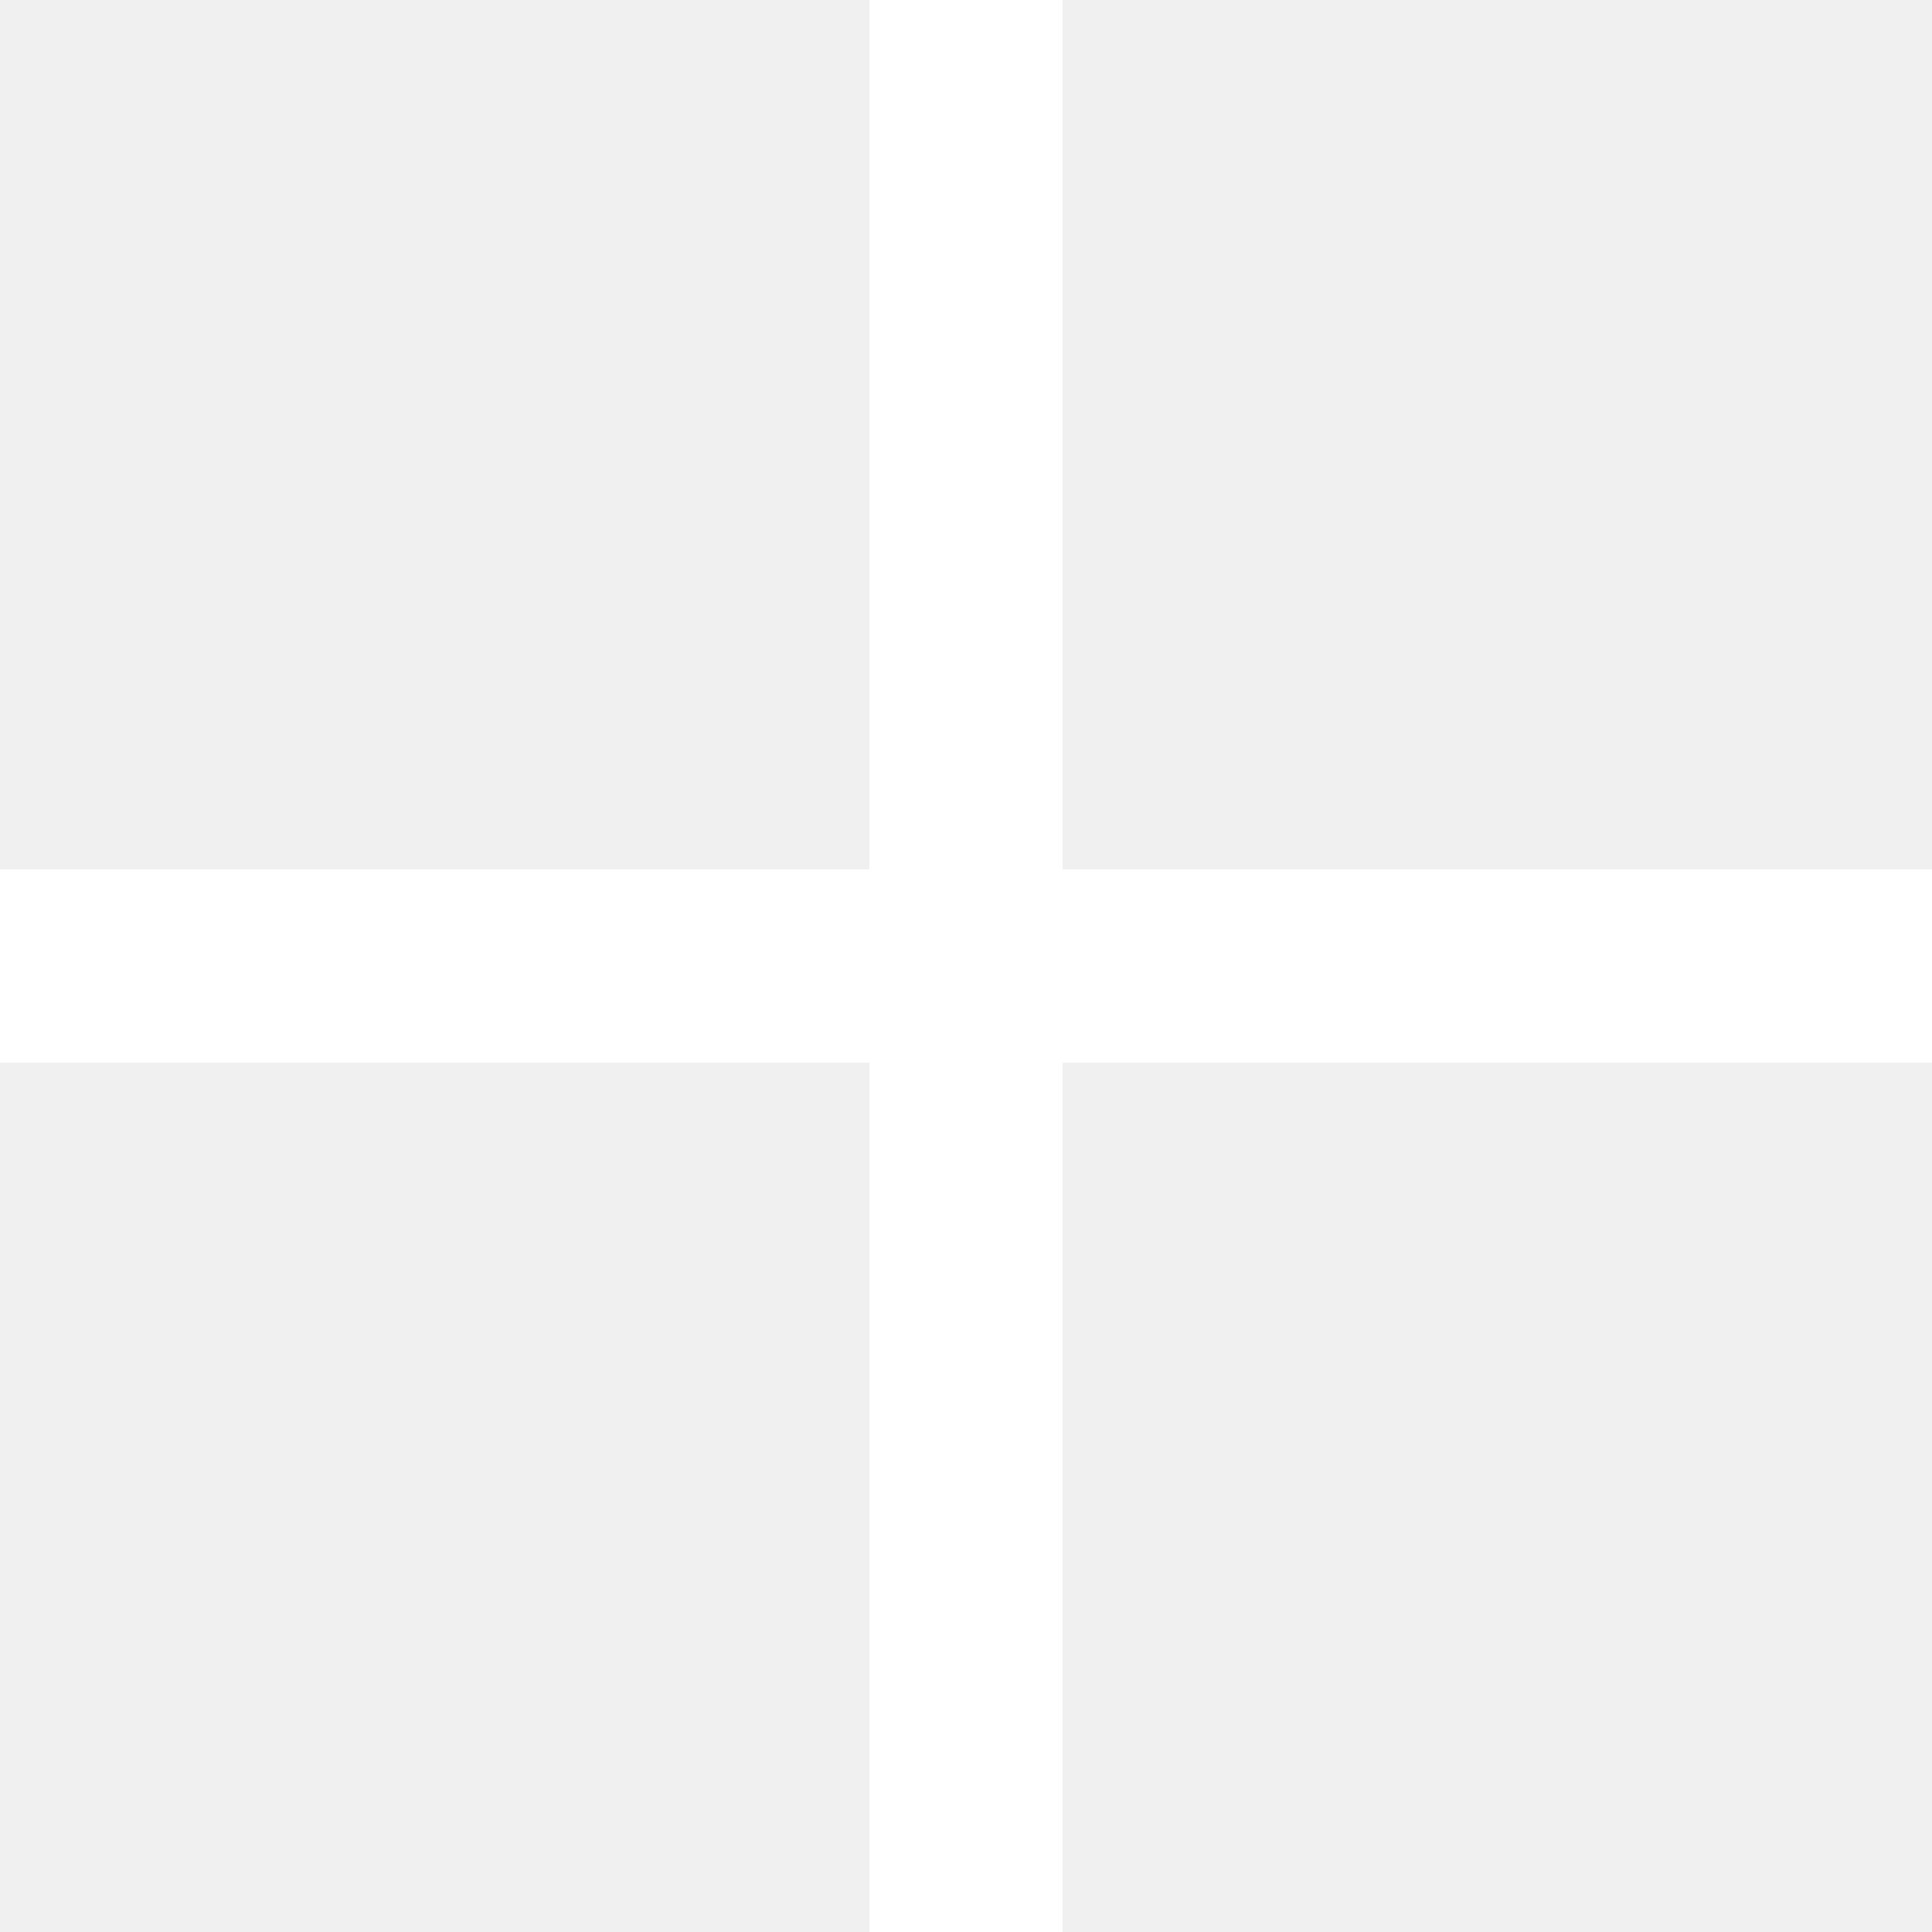
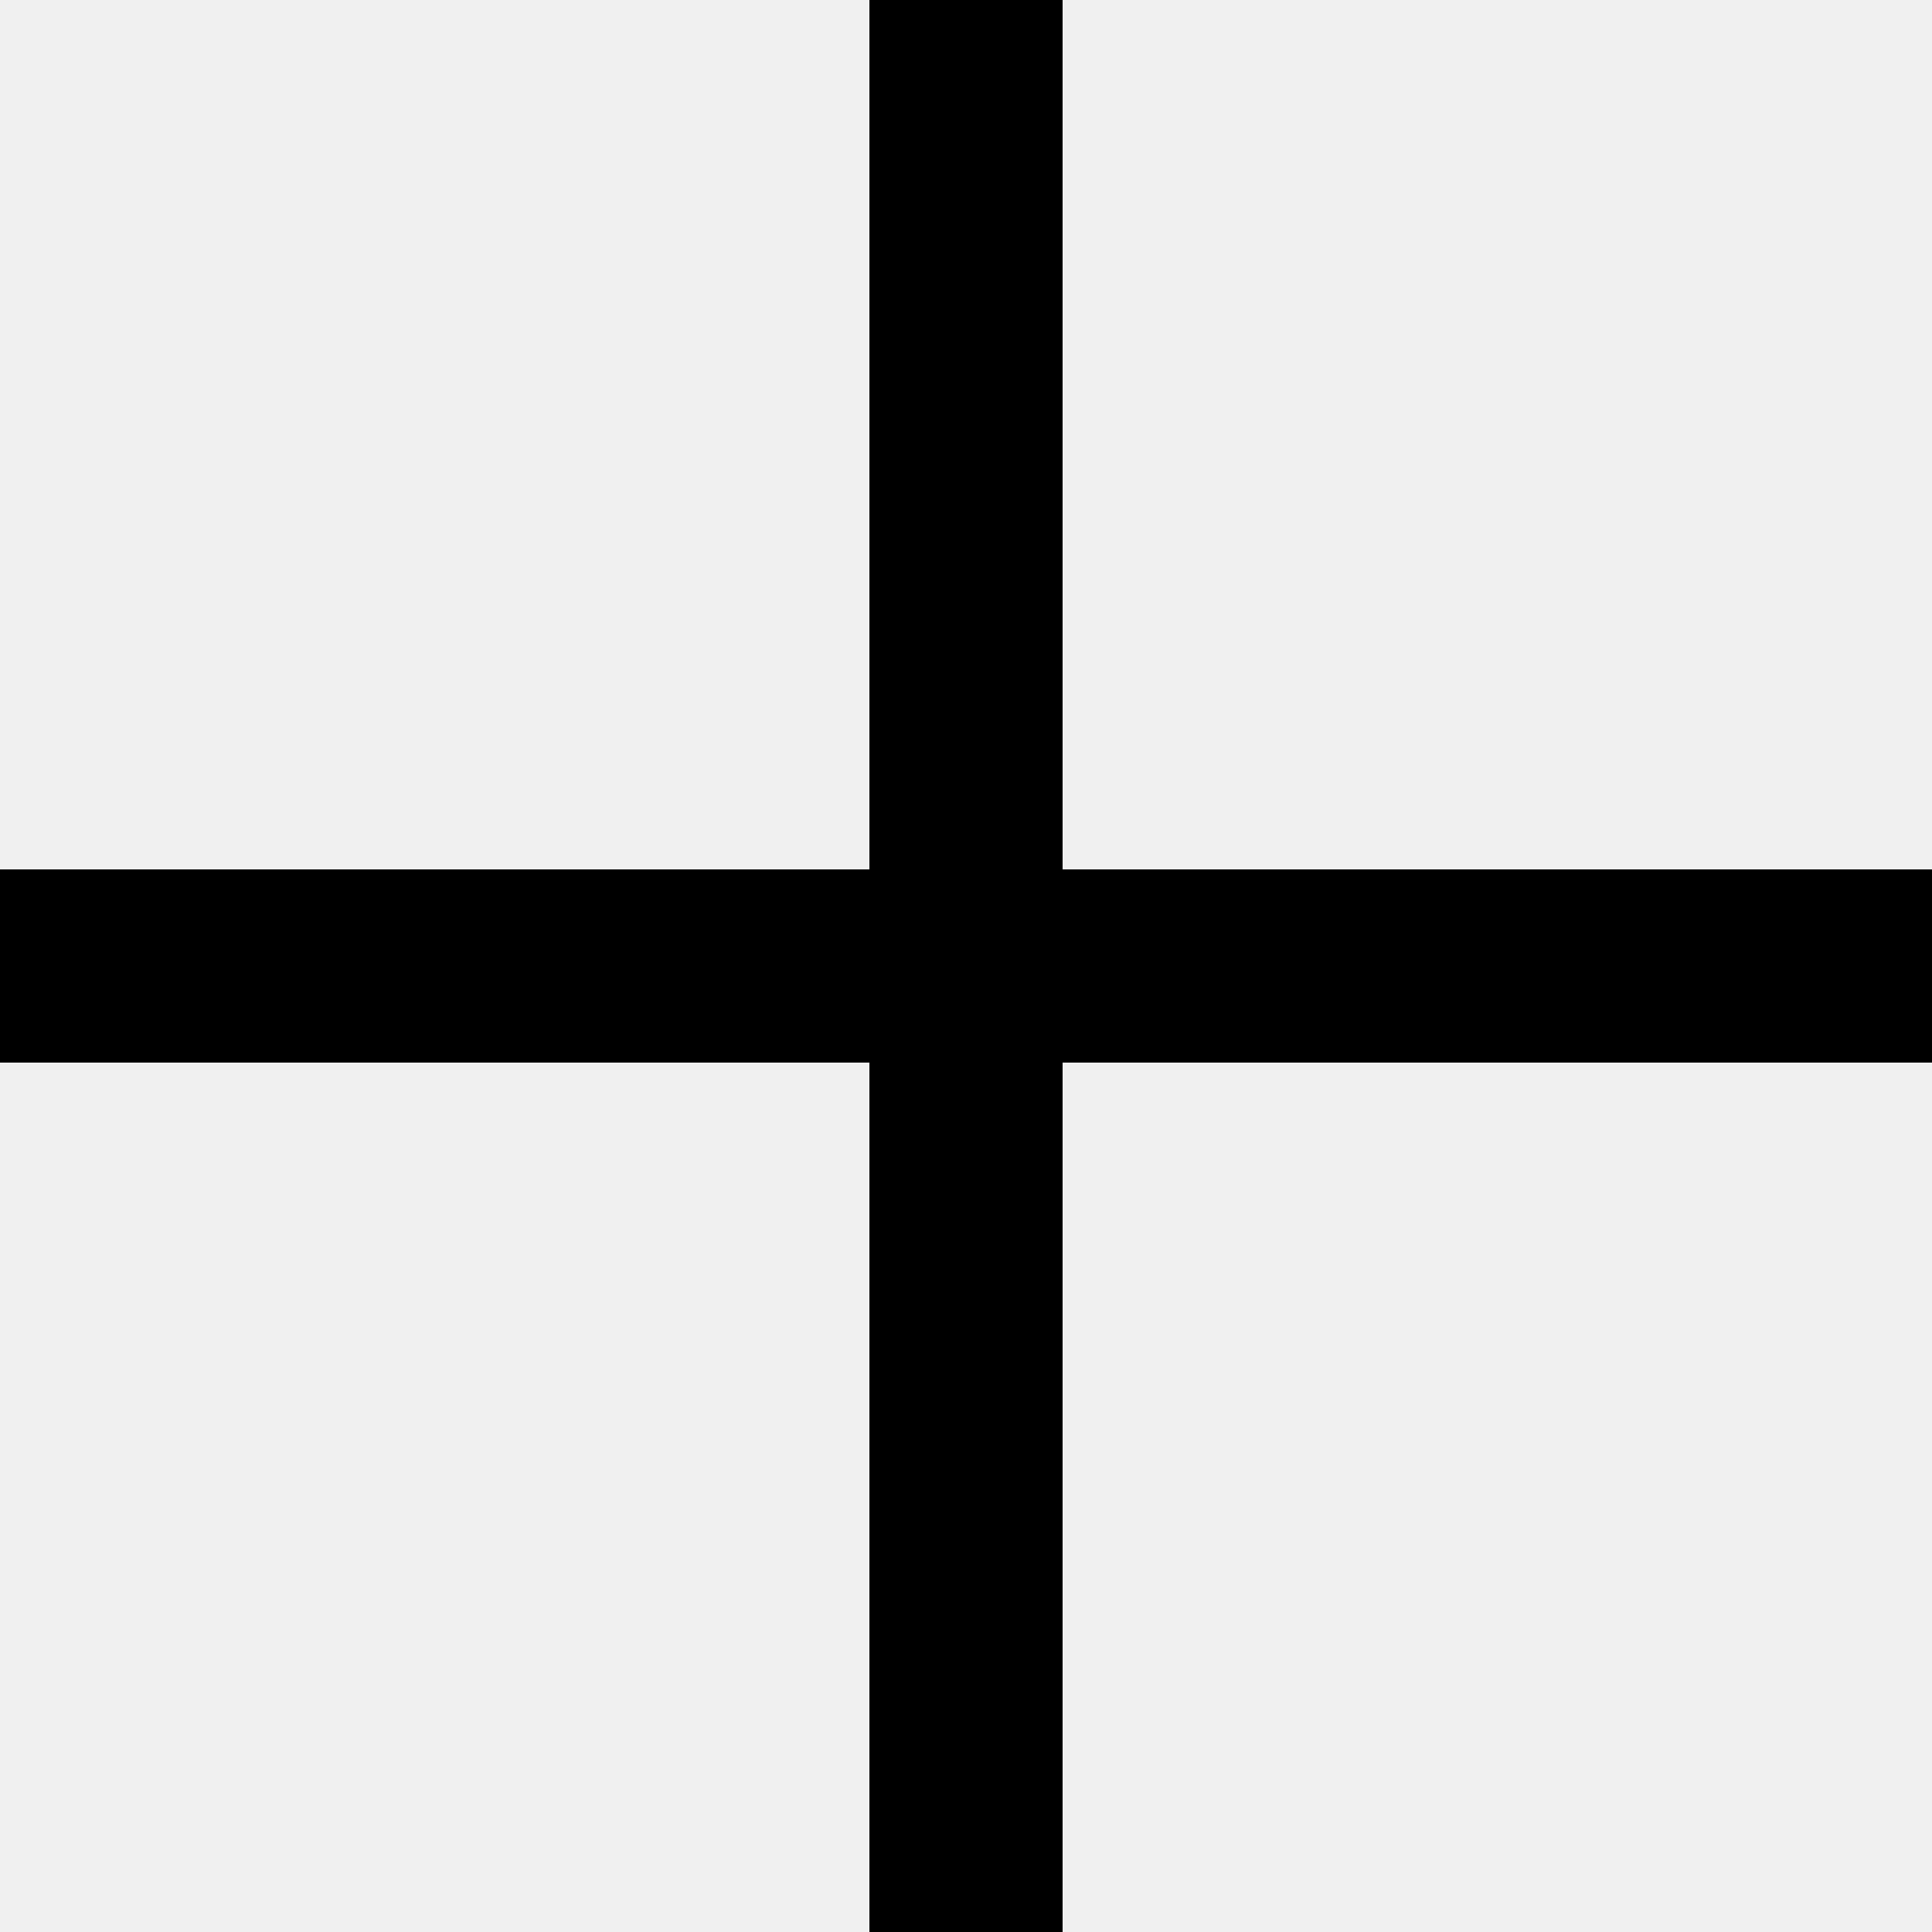
<svg xmlns="http://www.w3.org/2000/svg" width="20" height="20" viewBox="0 0 20 20" fill="none">
-   <rect y="9" width="20" height="2" fill="white" />
-   <rect x="9" y="20" width="20" height="2" transform="rotate(-90 9 20)" fill="white" />
+   <rect y="9" width="20" height="2" fill="currentColor" />
+   <rect x="9" y="20" width="20" height="2" transform="rotate(-90 9 20)" fill="currentColor" />
</svg>
